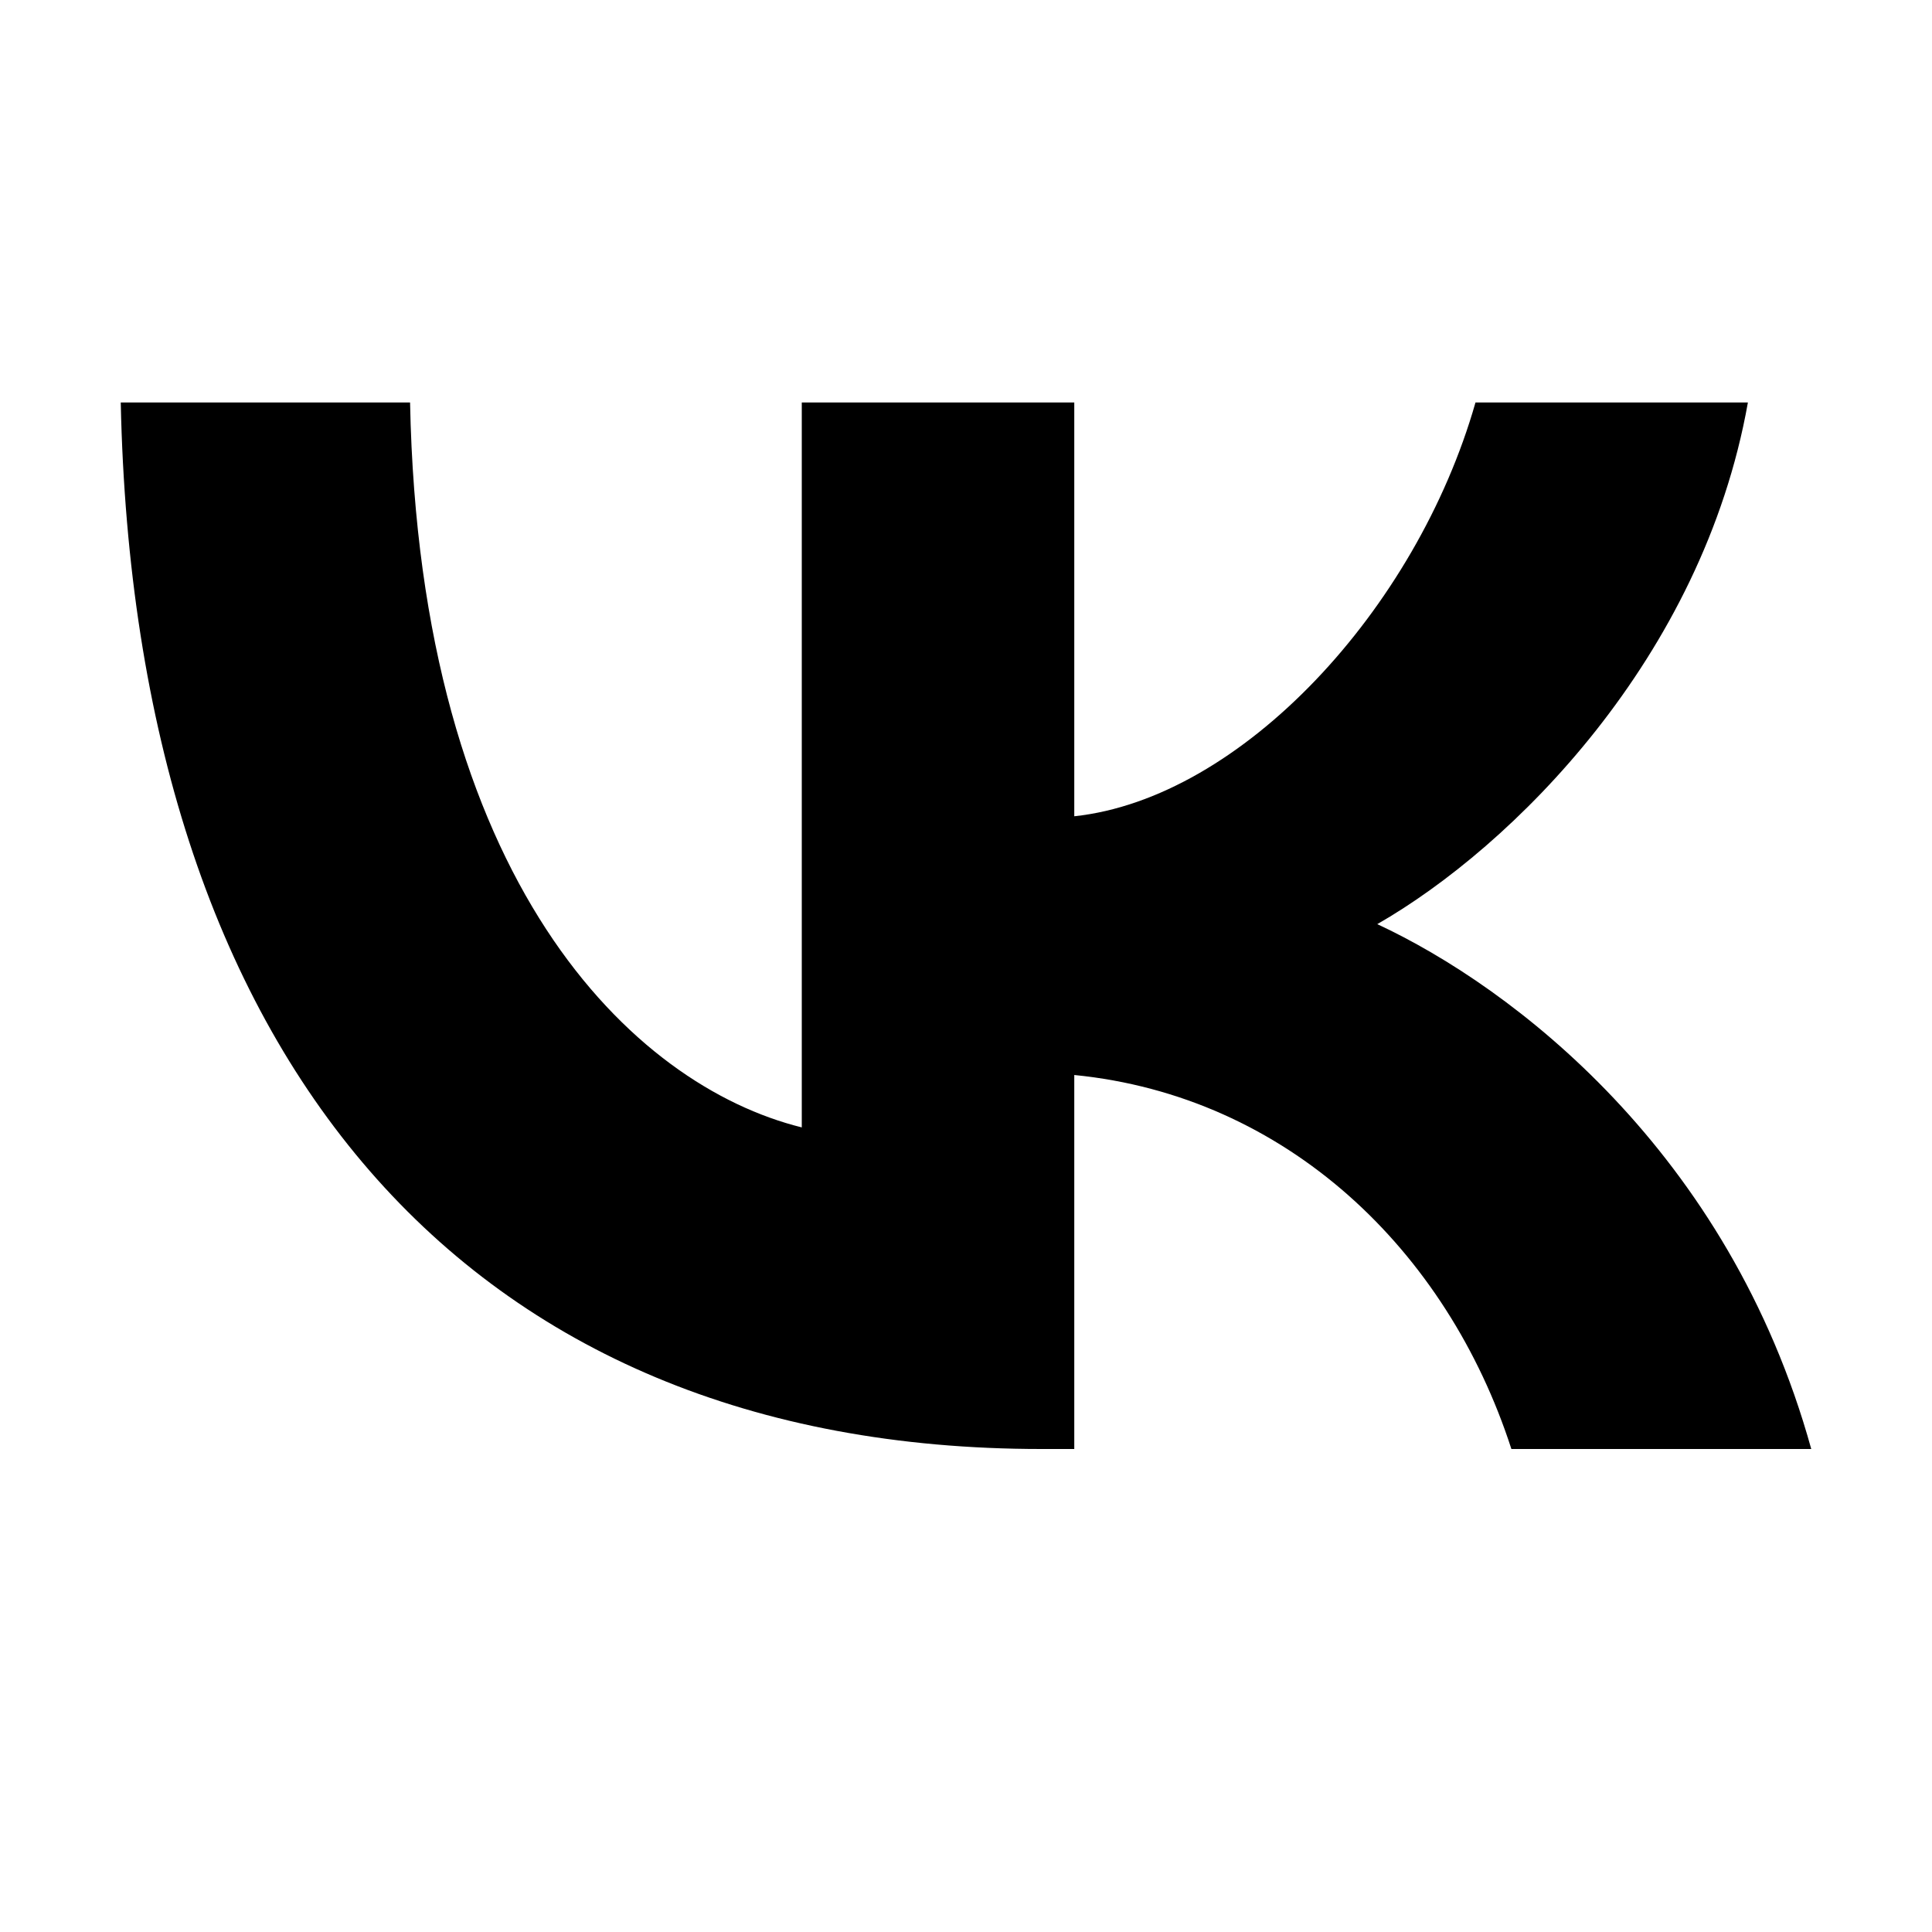
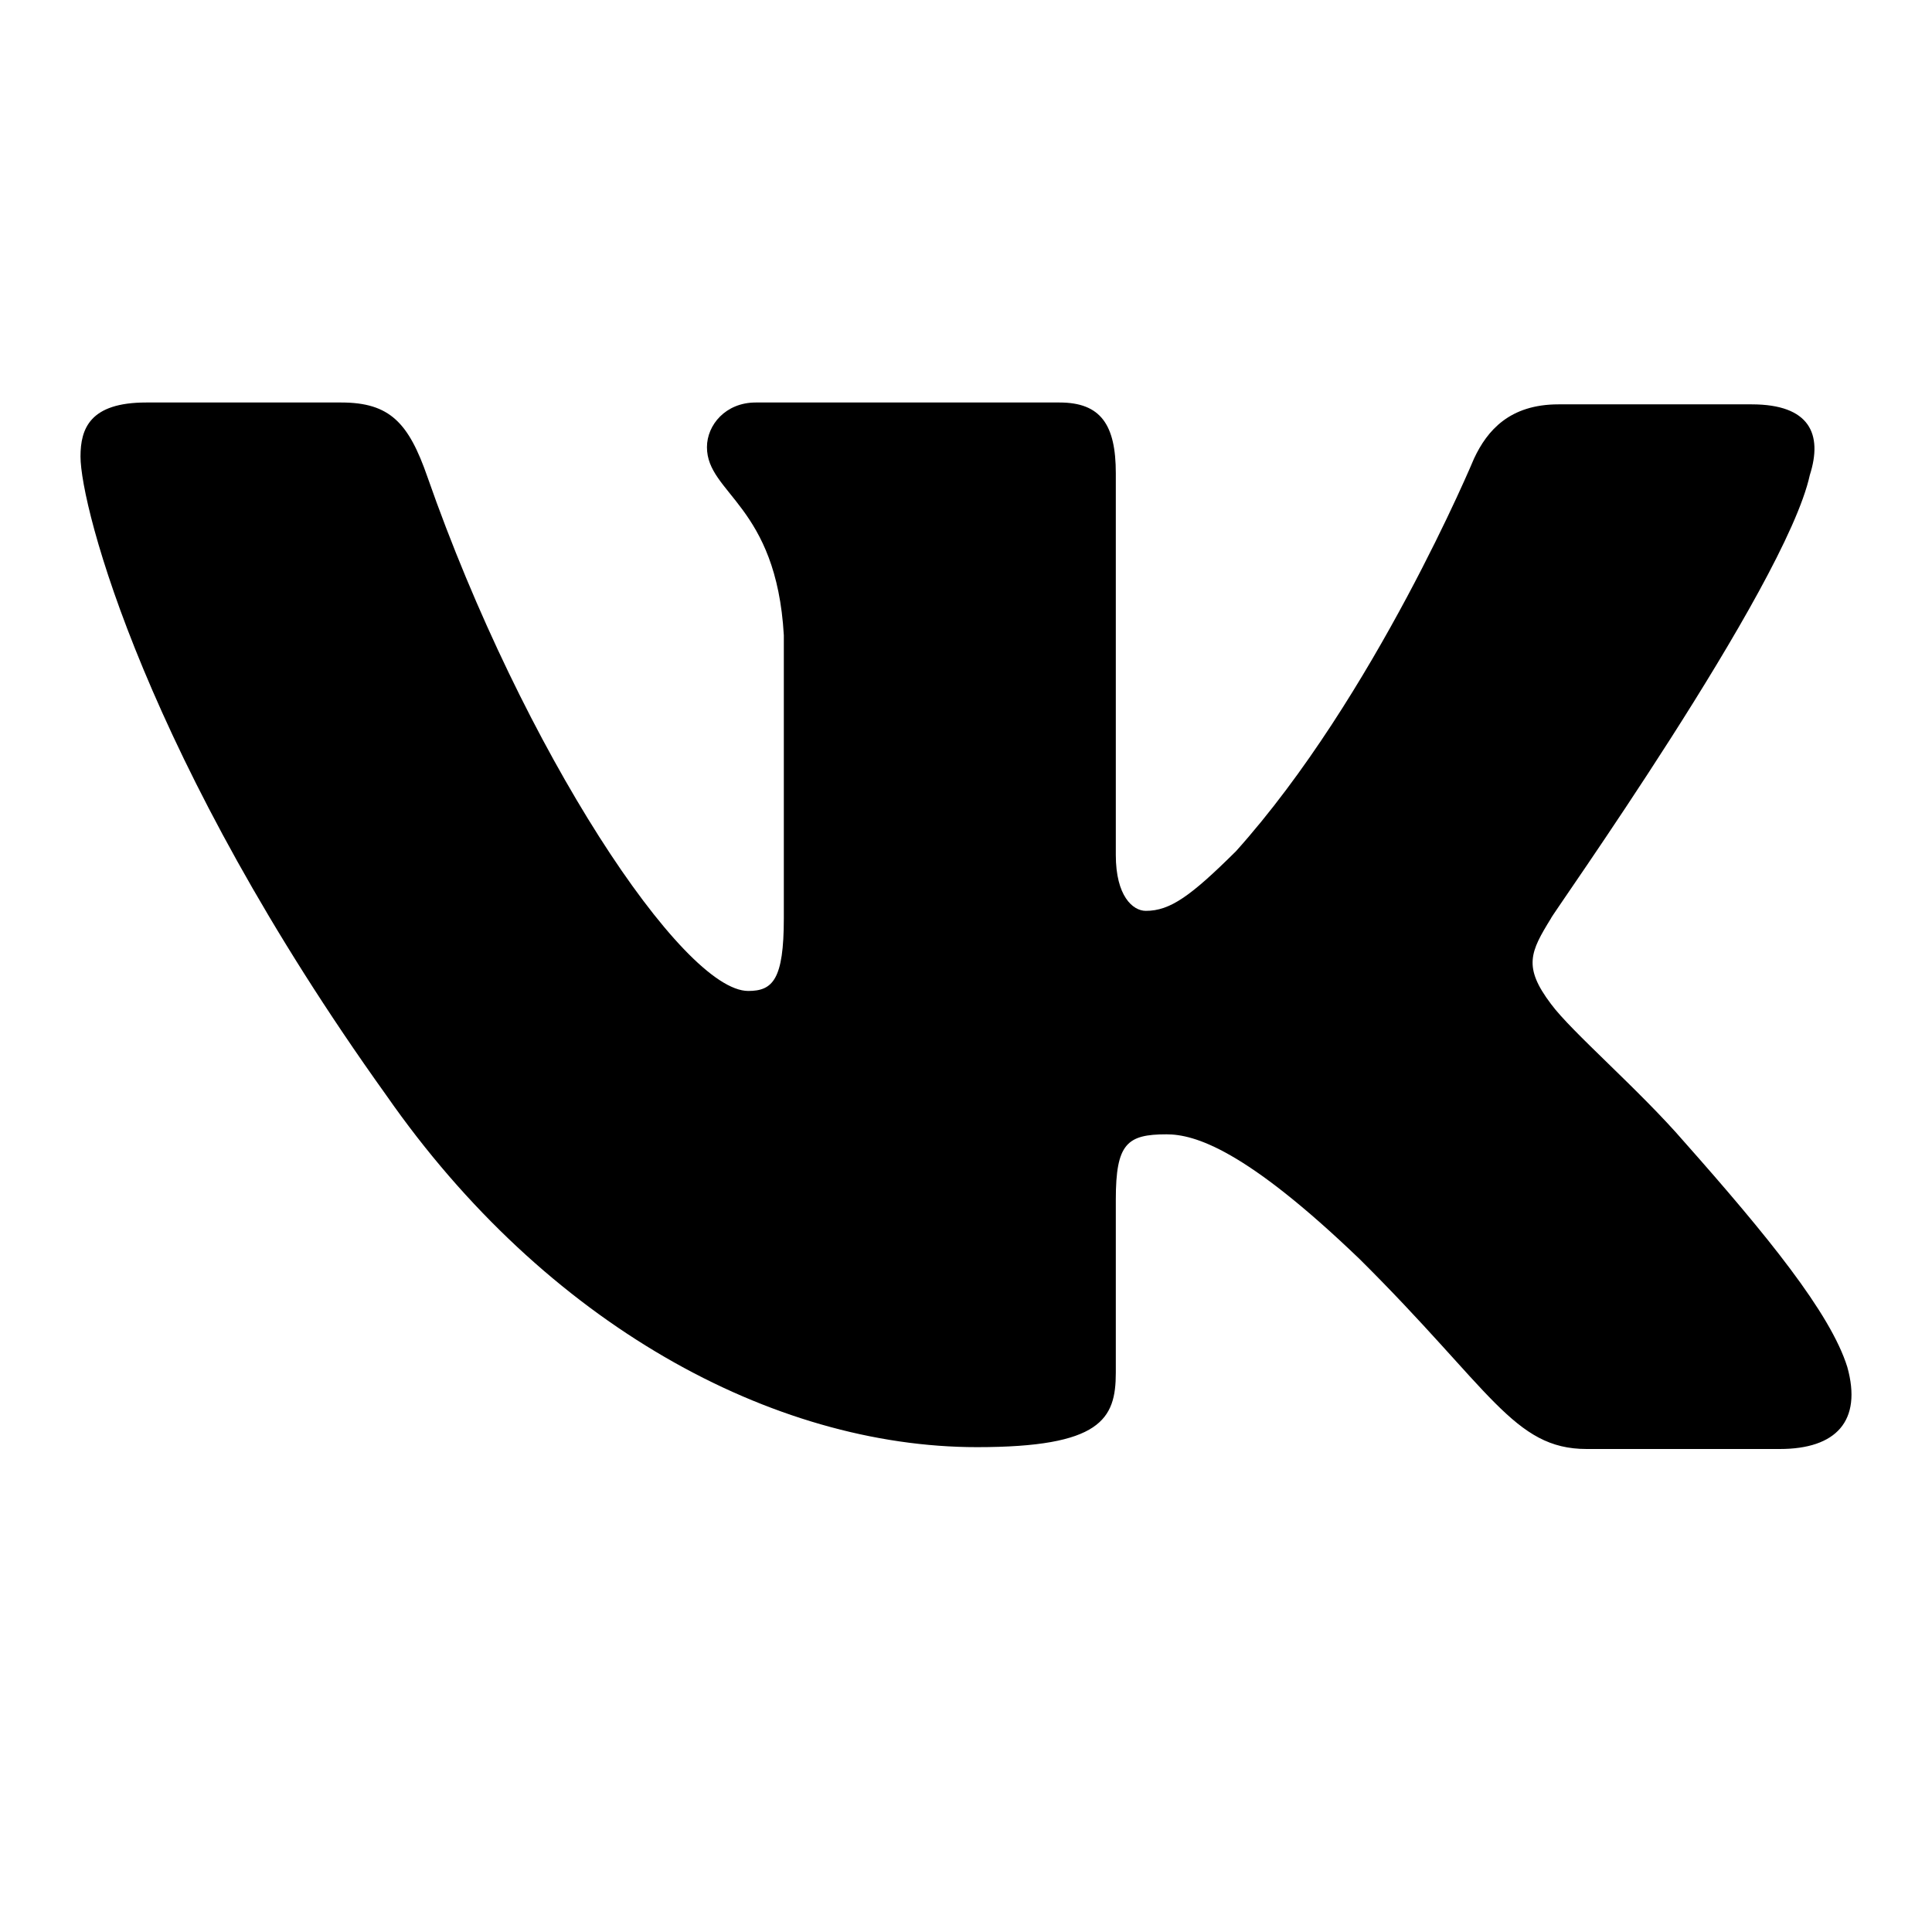
<svg xmlns="http://www.w3.org/2000/svg" width="24" height="24" viewBox="0 0 24 24" fill="none">
  <rect width="24" height="24" fill="none" />
-   <path fill-rule="evenodd" clip-rule="evenodd" d="M1.5 5C1.671 13.12 5.763 18 12.938 18H13.345V13.354C15.981 13.615 17.975 15.527 18.775 18H22.5C21.477 14.304 18.788 12.261 17.109 11.48C18.788 10.518 21.149 8.175 21.713 5H18.329C17.594 7.577 15.417 9.919 13.345 10.14V5H9.96V14.005C7.862 13.485 5.212 10.96 5.094 5H1.5Z" fill="#000000" />
+   <path fill-rule="evenodd" clip-rule="evenodd" d="M22.482 5.902C22.645 5.393 22.482 5.023 21.76 5.023H19.36C18.754 5.023 18.475 5.347 18.312 5.694C18.312 5.694 17.077 8.655 15.353 10.575C14.793 11.13 14.537 11.315 14.234 11.315C14.071 11.315 13.861 11.13 13.861 10.621V5.879C13.861 5.278 13.675 5 13.162 5H9.388C9.015 5 8.782 5.278 8.782 5.555C8.782 6.133 9.644 6.272 9.737 7.891V11.408C9.737 12.171 9.598 12.31 9.295 12.31C8.479 12.31 6.499 9.326 5.31 5.925C5.077 5.254 4.844 5 4.239 5H1.815C1.117 5 1 5.324 1 5.671C1 6.295 1.815 9.441 4.798 13.605C6.778 16.45 9.598 17.977 12.137 17.977C13.675 17.977 13.861 17.63 13.861 17.052V14.9C13.861 14.206 14.001 14.091 14.491 14.091C14.84 14.091 15.469 14.276 16.89 15.641C18.521 17.26 18.801 18 19.71 18H22.11C22.808 18 23.135 17.653 22.948 16.982C22.739 16.311 21.946 15.34 20.921 14.183C20.362 13.536 19.523 12.819 19.267 12.472C18.917 12.009 19.011 11.824 19.267 11.408C19.244 11.408 22.179 7.29 22.482 5.902Z" fill="#000000" />
</svg>
